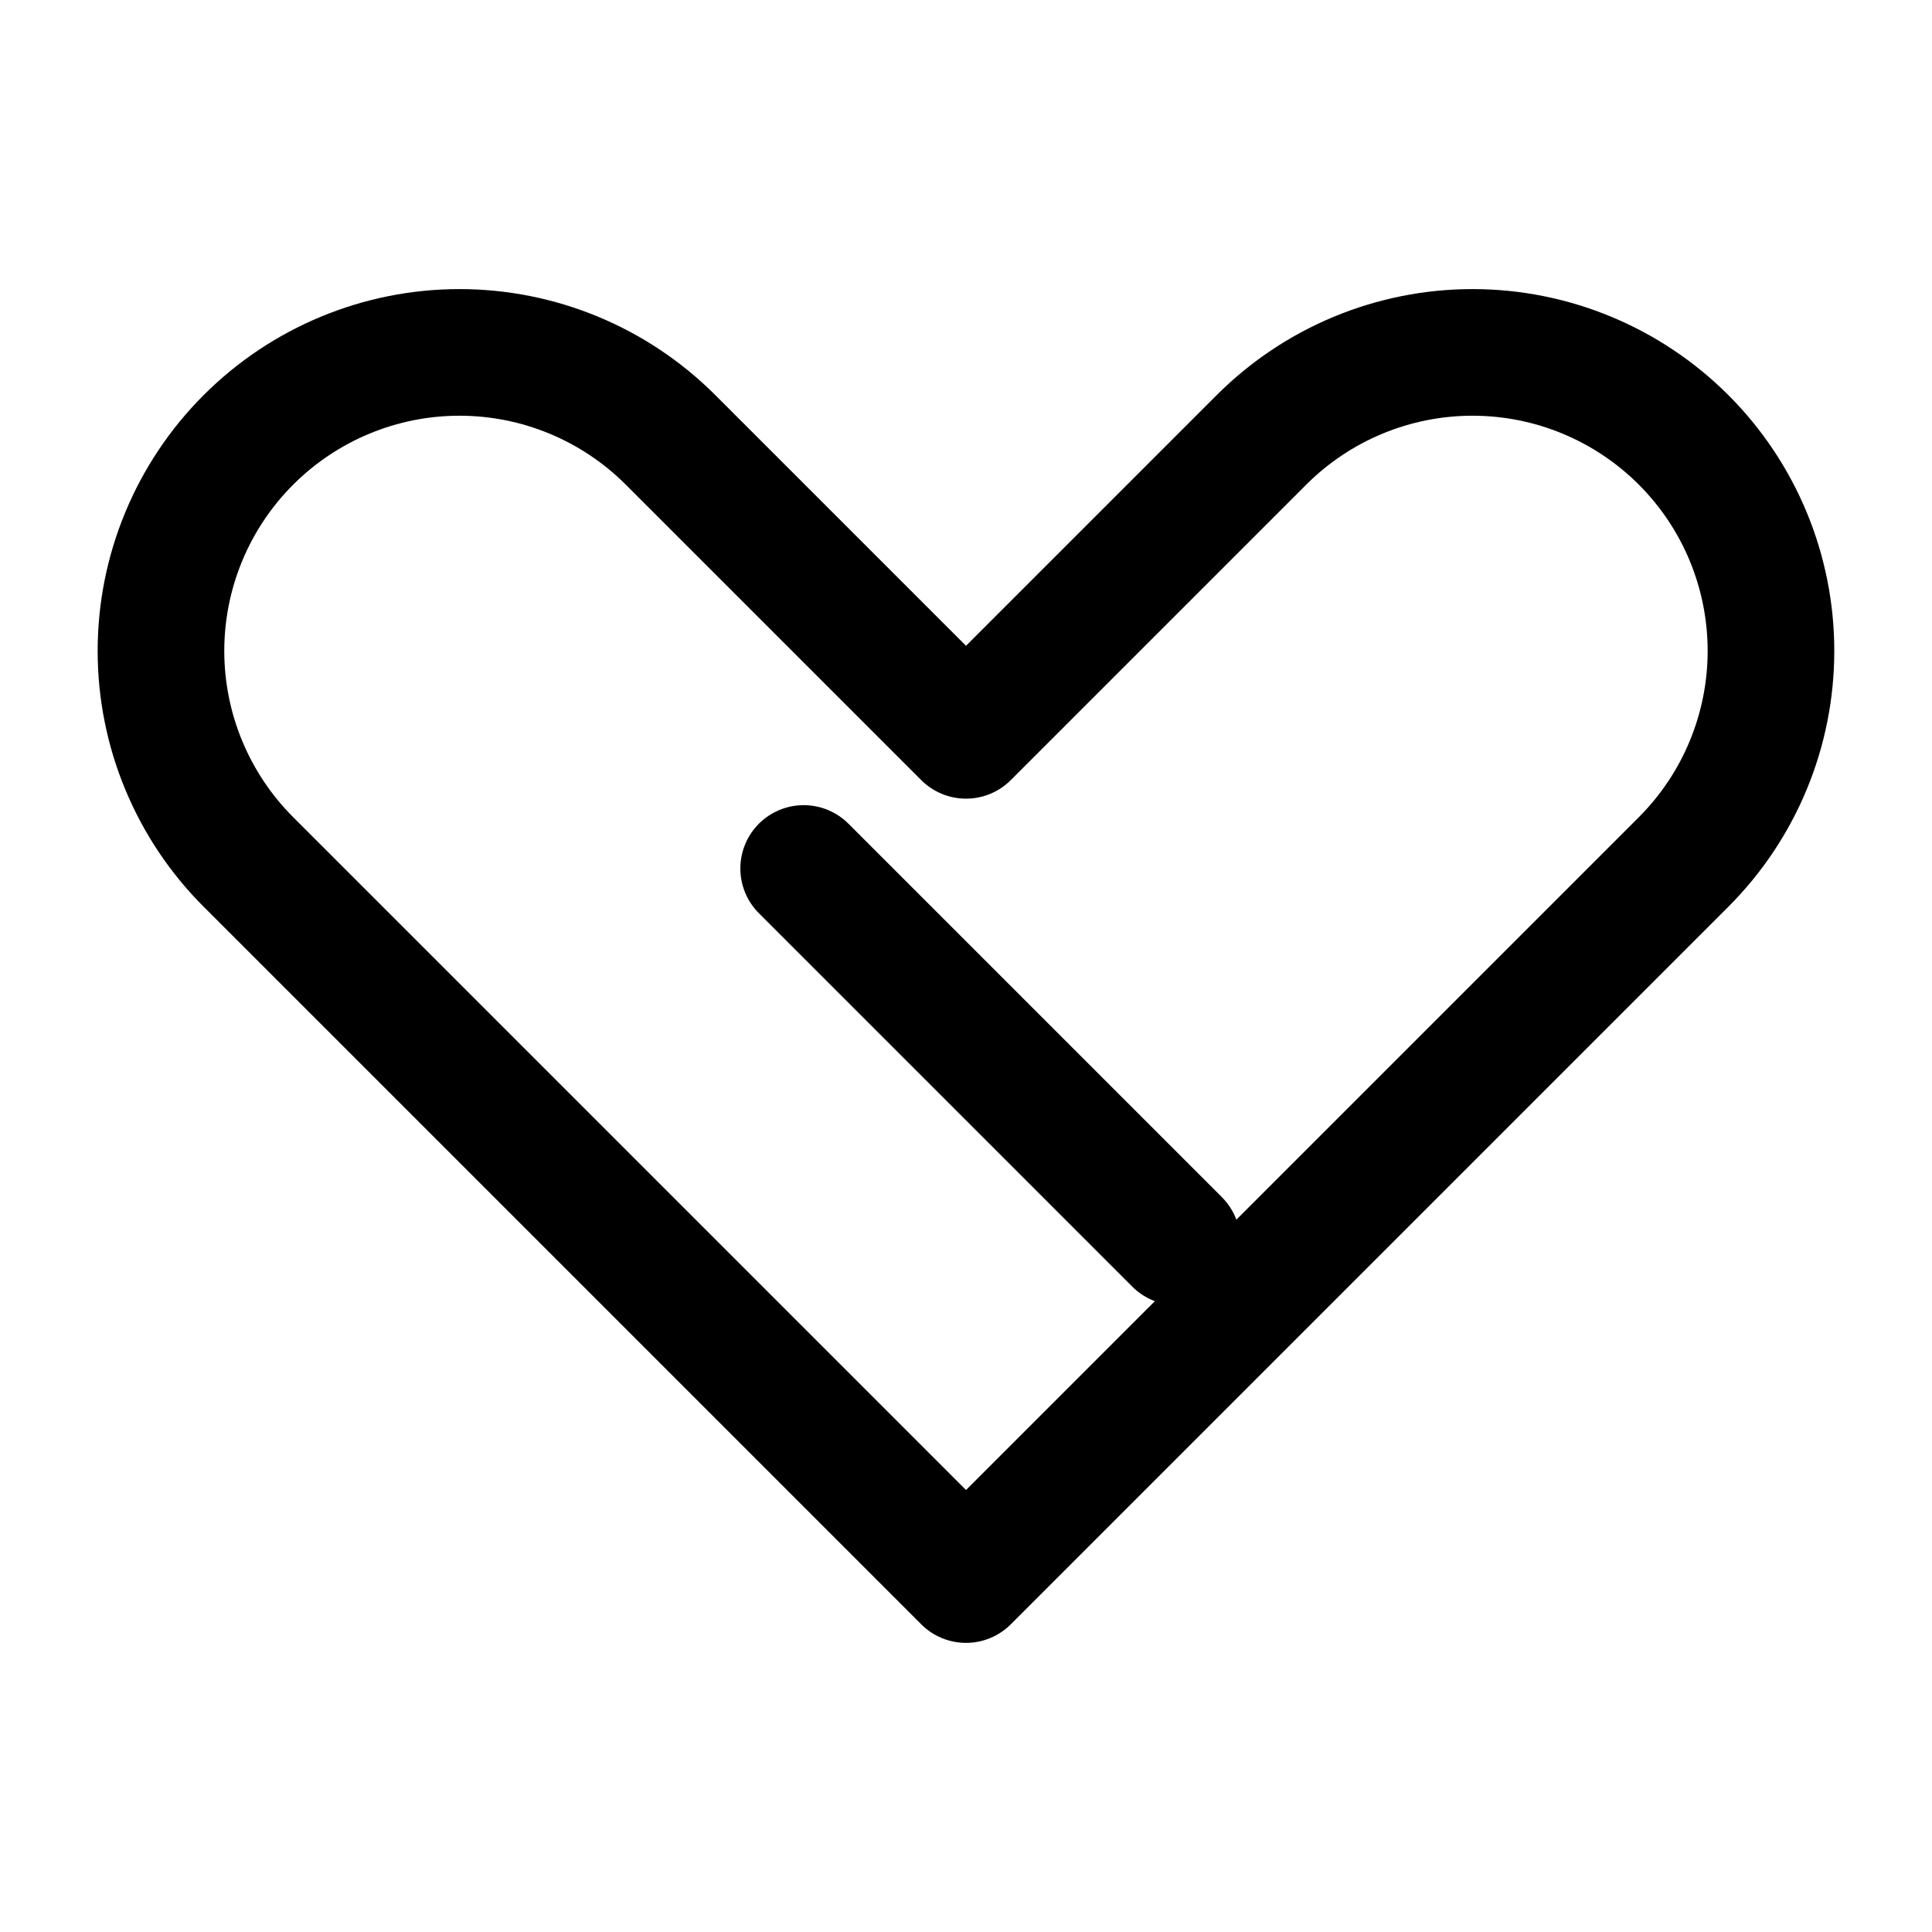
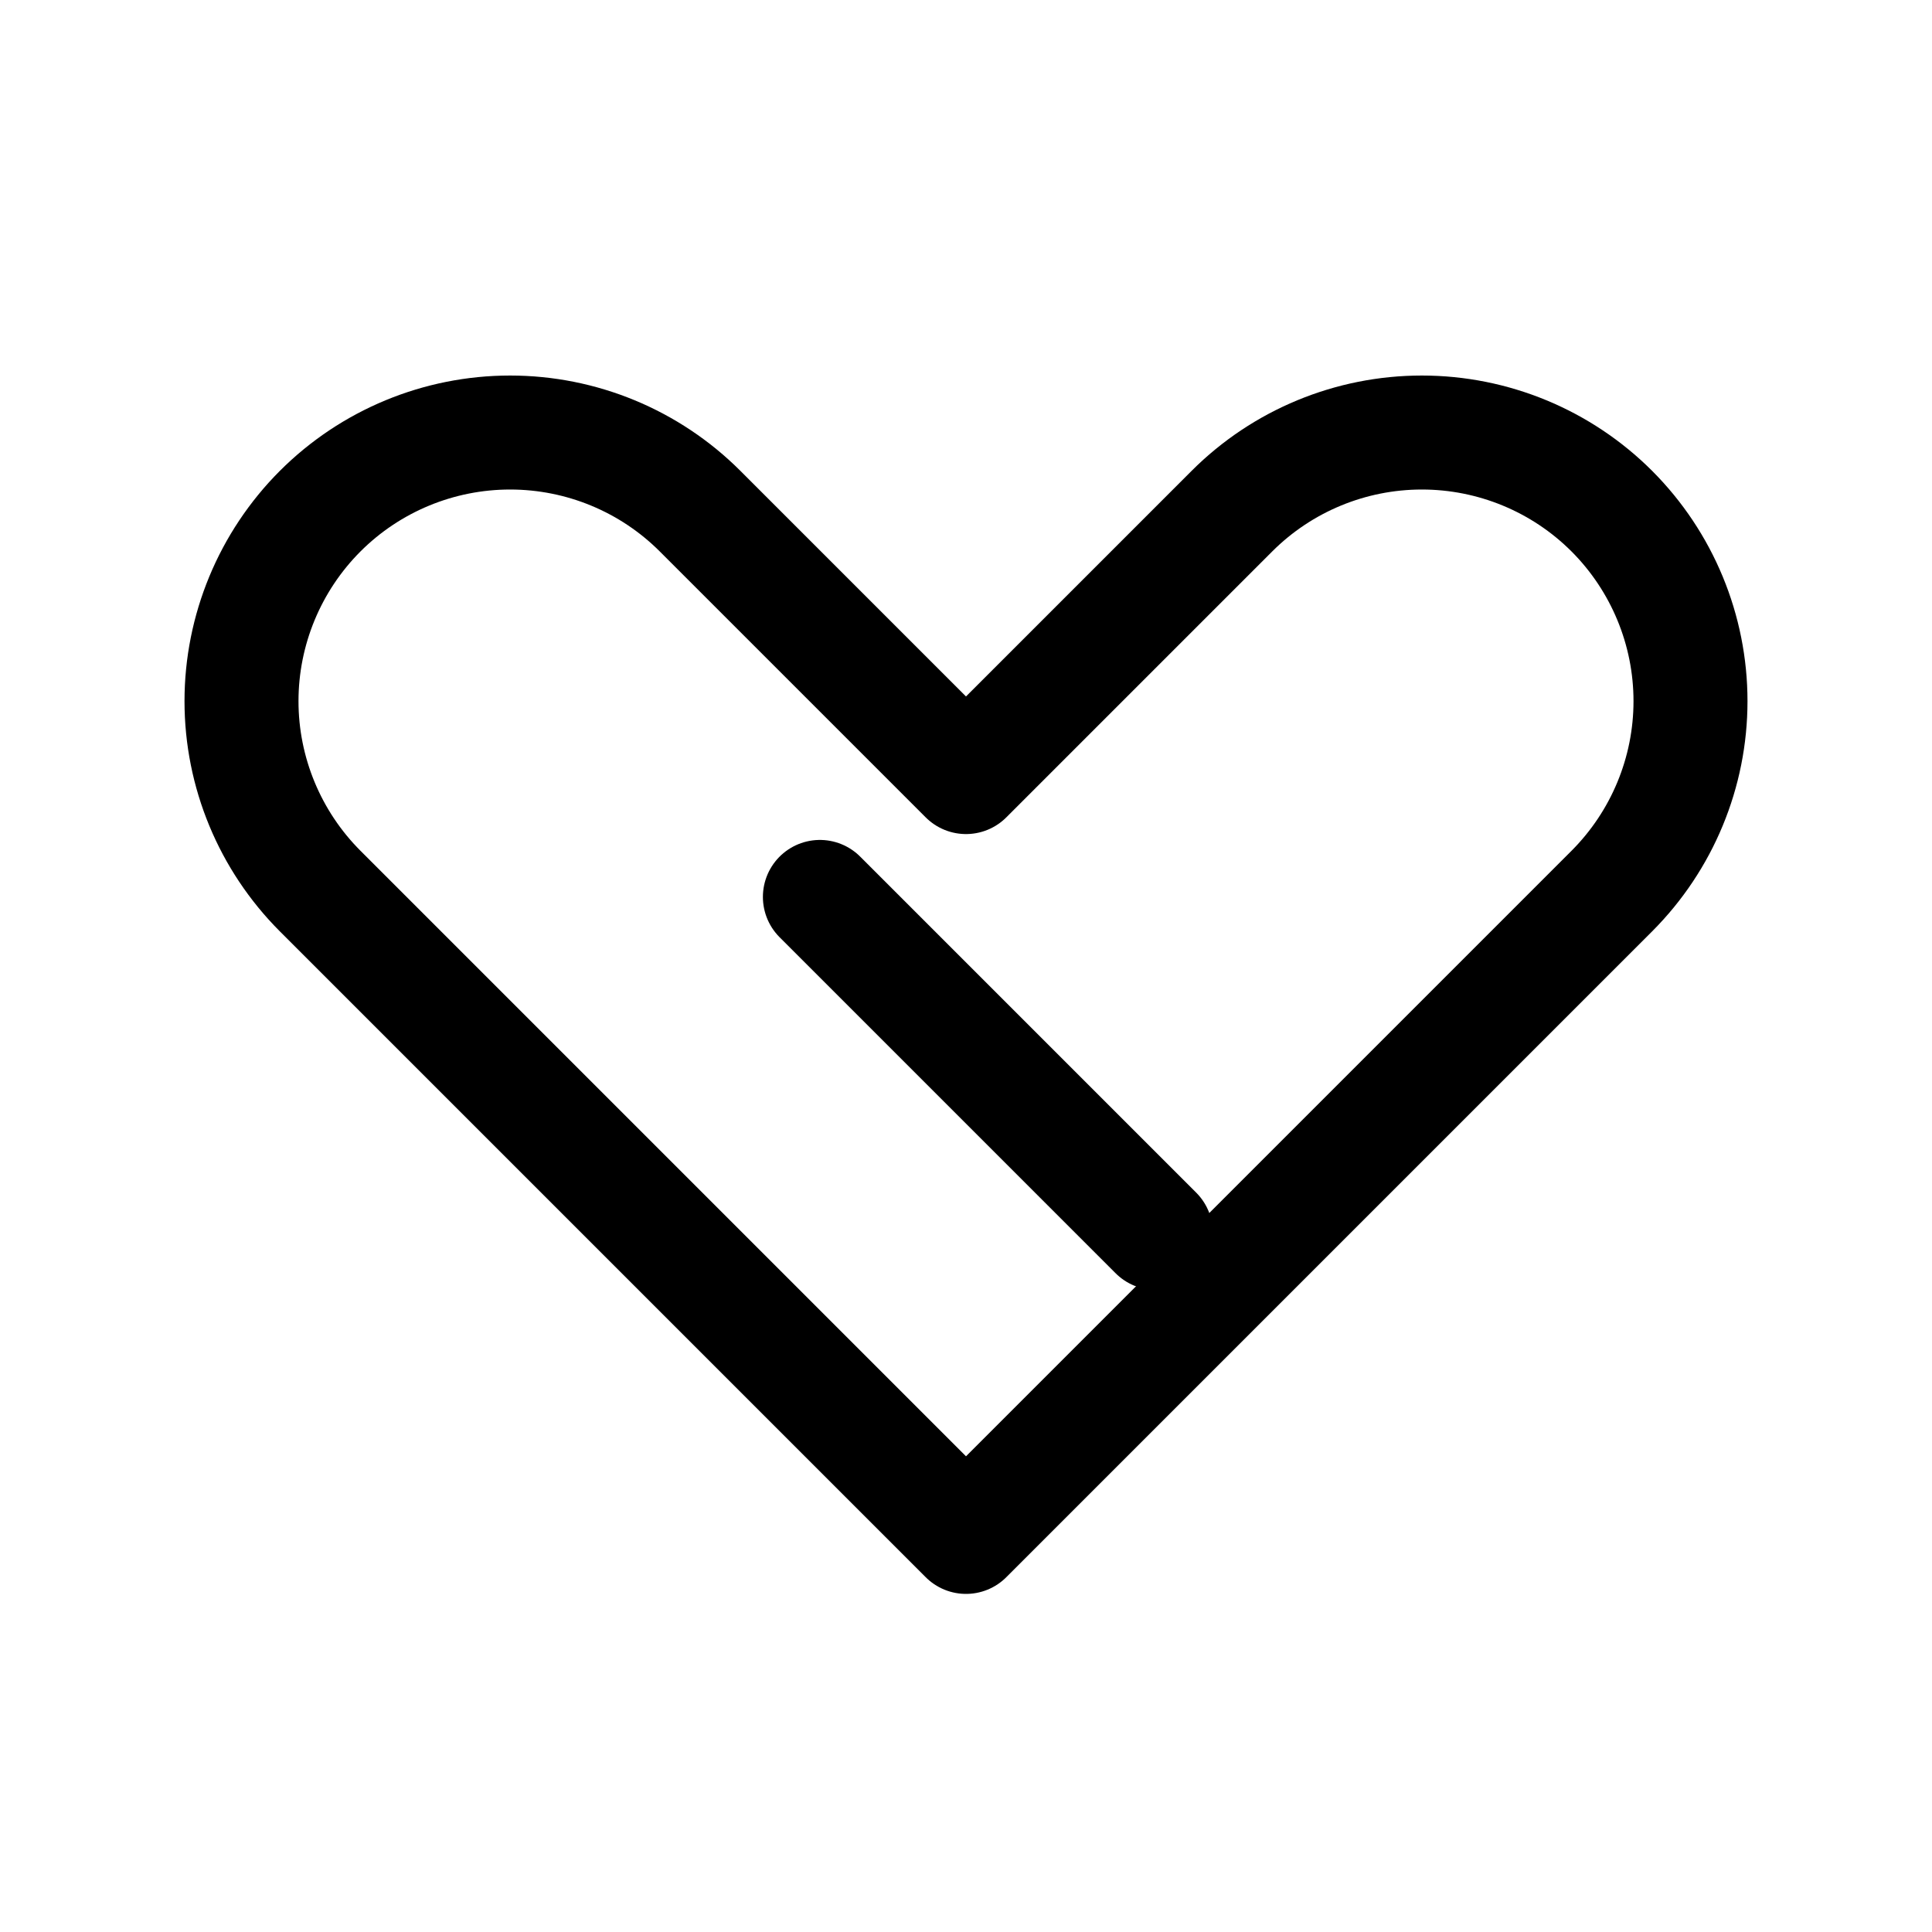
- <svg xmlns="http://www.w3.org/2000/svg" viewBox="0 0 24 24" fill="none">
-   <g transform="translate(-0.584406 -0.828085) scale(1.048711)">
-     <g>
-       <g>
-         <path d="M12 9.5L8.5 6C7.837 5.337 6.938 4.964 6 4.964C5.062 4.964 4.163 5.337 3.5 6C2.837 6.663 2.464 7.562 2.464 8.5C2.464 9.438 2.837 10.337 3.5 11L12 19.5L20.5 11C21.163 10.337 21.535 9.438 21.535 8.5C21.535 7.562 21.163 6.663 20.5 6C19.837 5.337 18.938 4.964 18 4.964C17.062 4.964 16.163 5.337 15.5 6L12 9.5Z" stroke="currentColor" stroke-width="1.5" stroke-linecap="round" stroke-linejoin="round" />
-         <path d="M10.077 11.077L14.5 15.5" stroke="currentColor" stroke-width="1.5" stroke-linecap="round" stroke-linejoin="round" />
-       </g>
-     </g>
+ <svg xmlns="http://www.w3.org/2000/svg" width="24" height="24" viewBox="0 0 24 24" fill="none">
+   <g clip-path="url(#clip0_369_96)">
+     <path d="M12 9.653L8.697 6.35C8.071 5.724 7.222 5.373 6.337 5.373C5.452 5.373 4.603 5.724 3.977 6.35C3.352 6.976 3 7.825 3 8.71C3 9.595 3.352 10.443 3.977 11.069L12 19.092L20.023 11.069C20.648 10.443 21 9.595 21 8.71C21 7.825 20.648 6.976 20.023 6.35C19.397 5.724 18.548 5.373 17.663 5.373C16.778 5.373 15.929 5.724 15.303 6.35L12 9.653Z" stroke="currentColor" stroke-width="1.416" stroke-linecap="round" stroke-linejoin="round" />
+     <path d="M10.185 11.142L14.359 15.316" stroke="currentColor" stroke-width="1.416" stroke-linecap="round" stroke-linejoin="round" />
  </g>
+   <defs>
+     <clipPath id="clip0_369_96">
+       <rect width="24" height="24" fill="currentColor" />
+     </clipPath>
+   </defs>
</svg>
